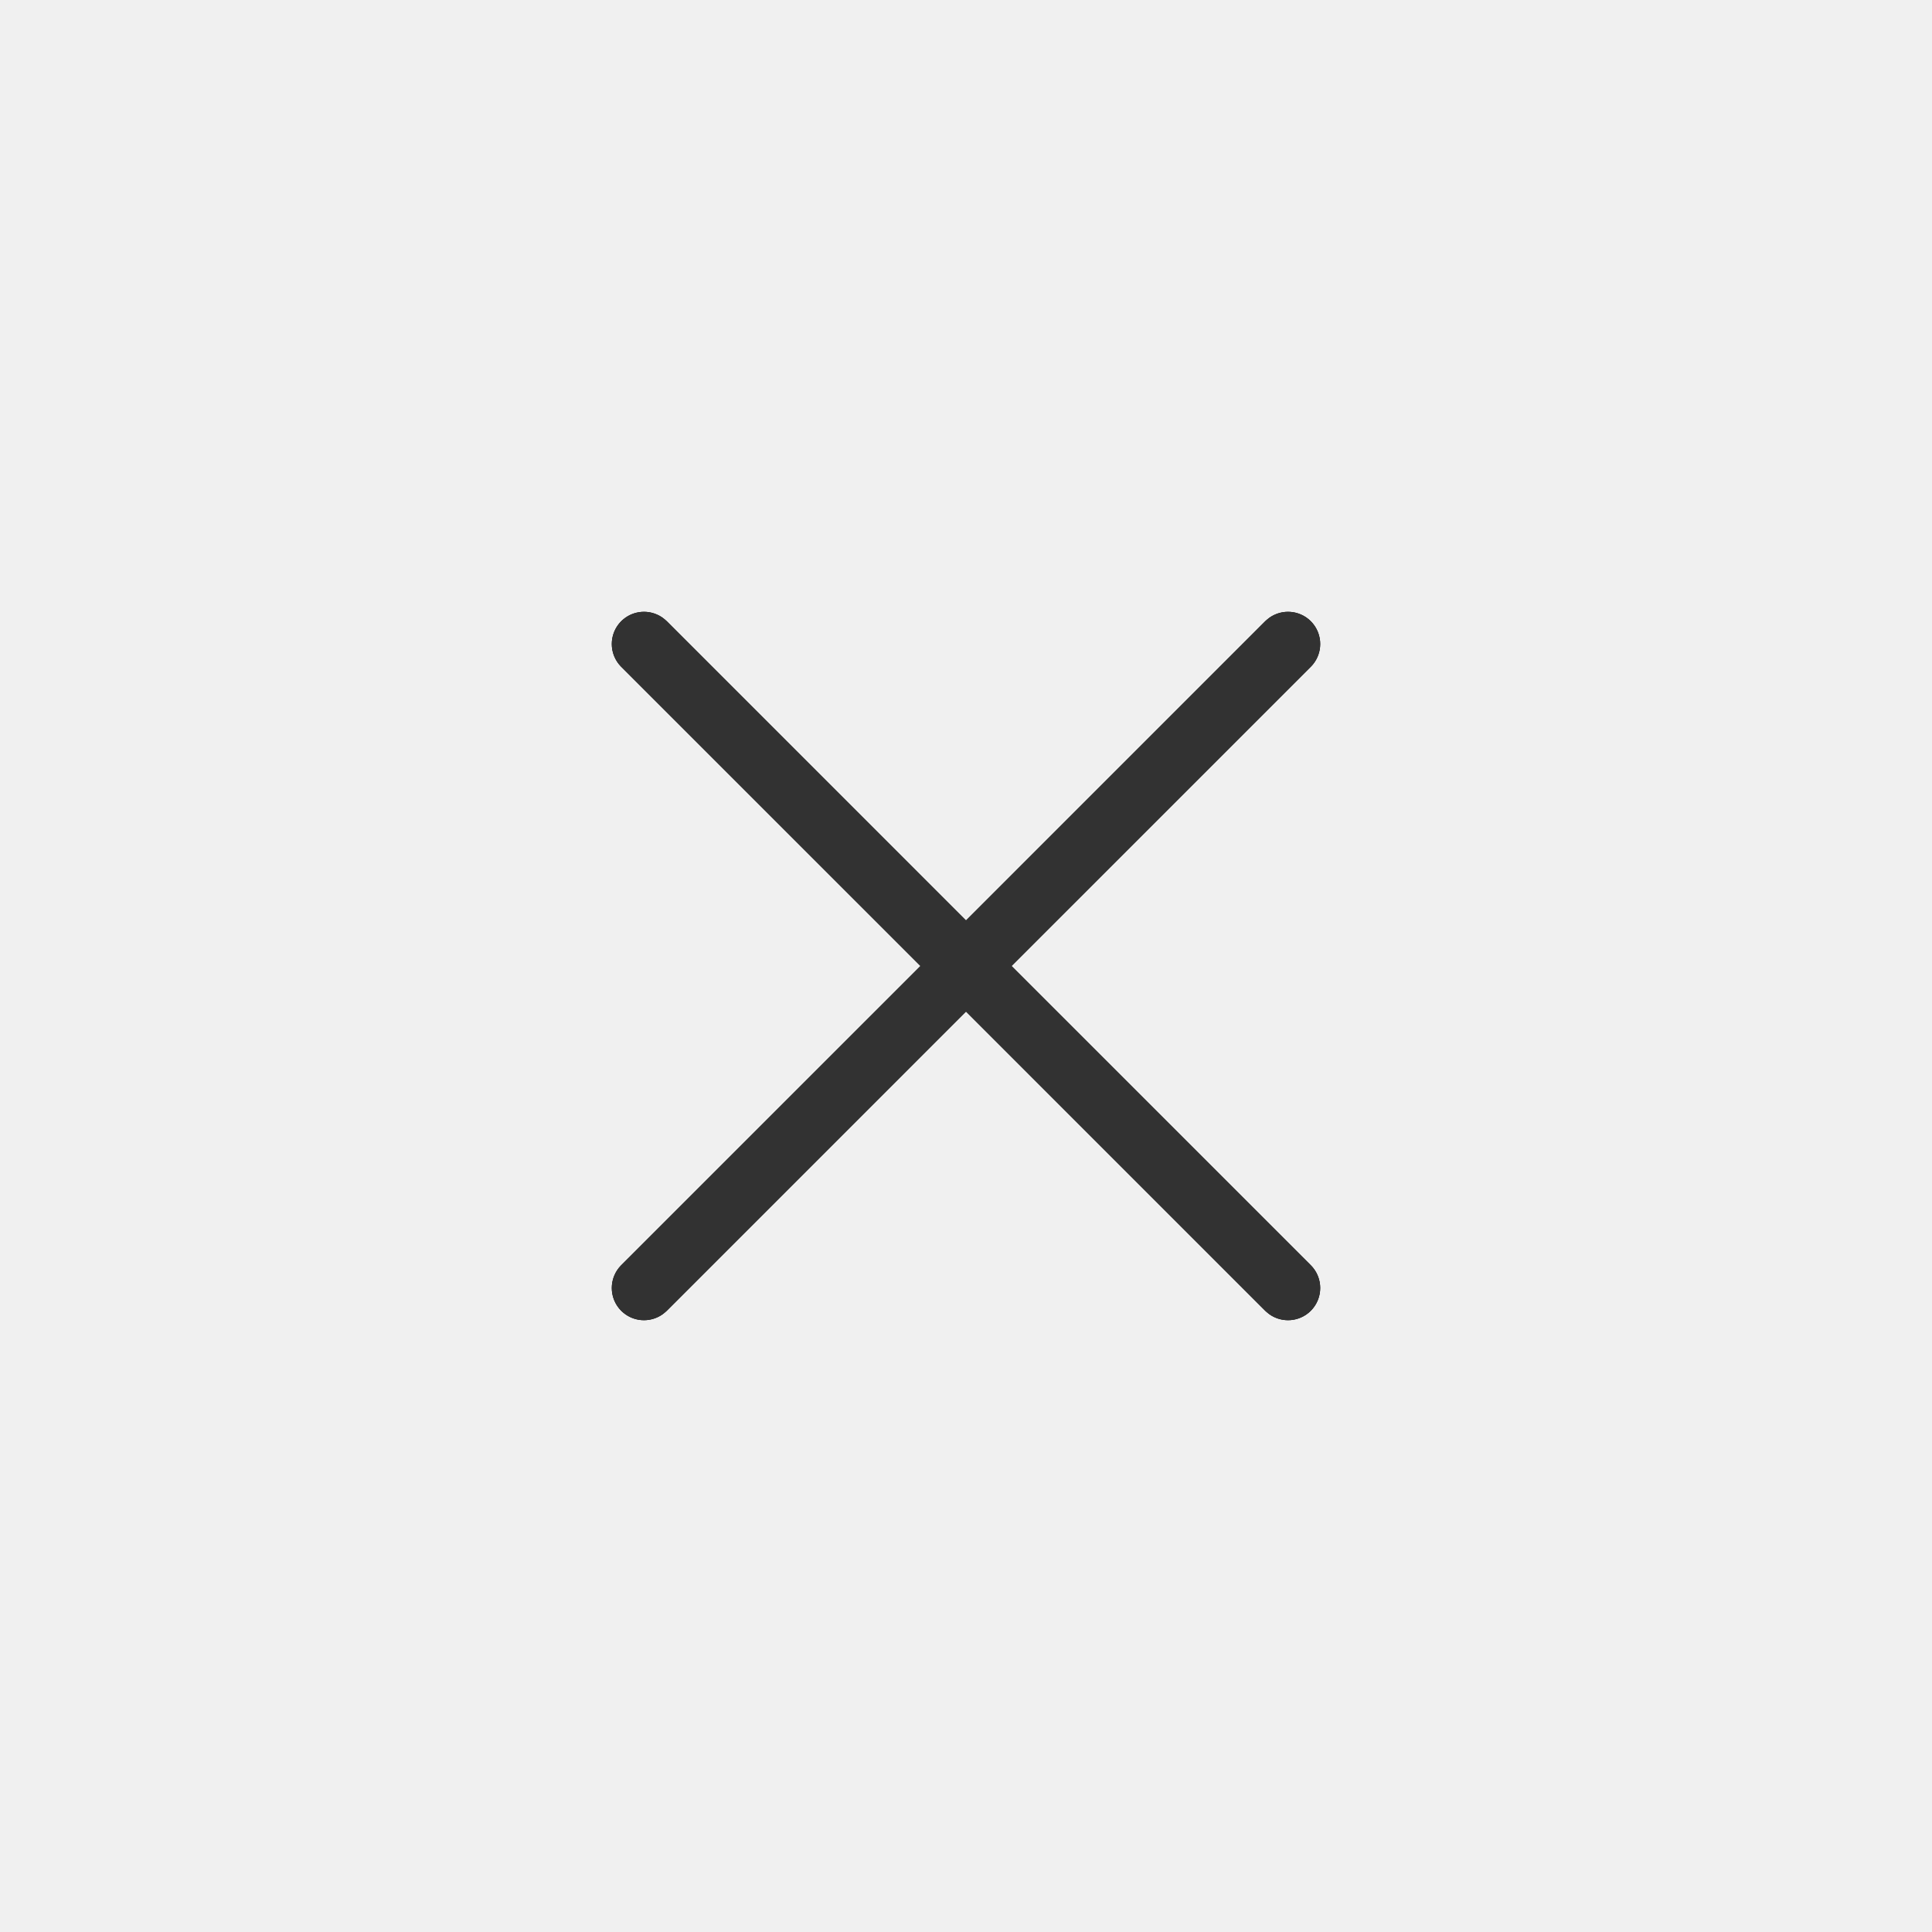
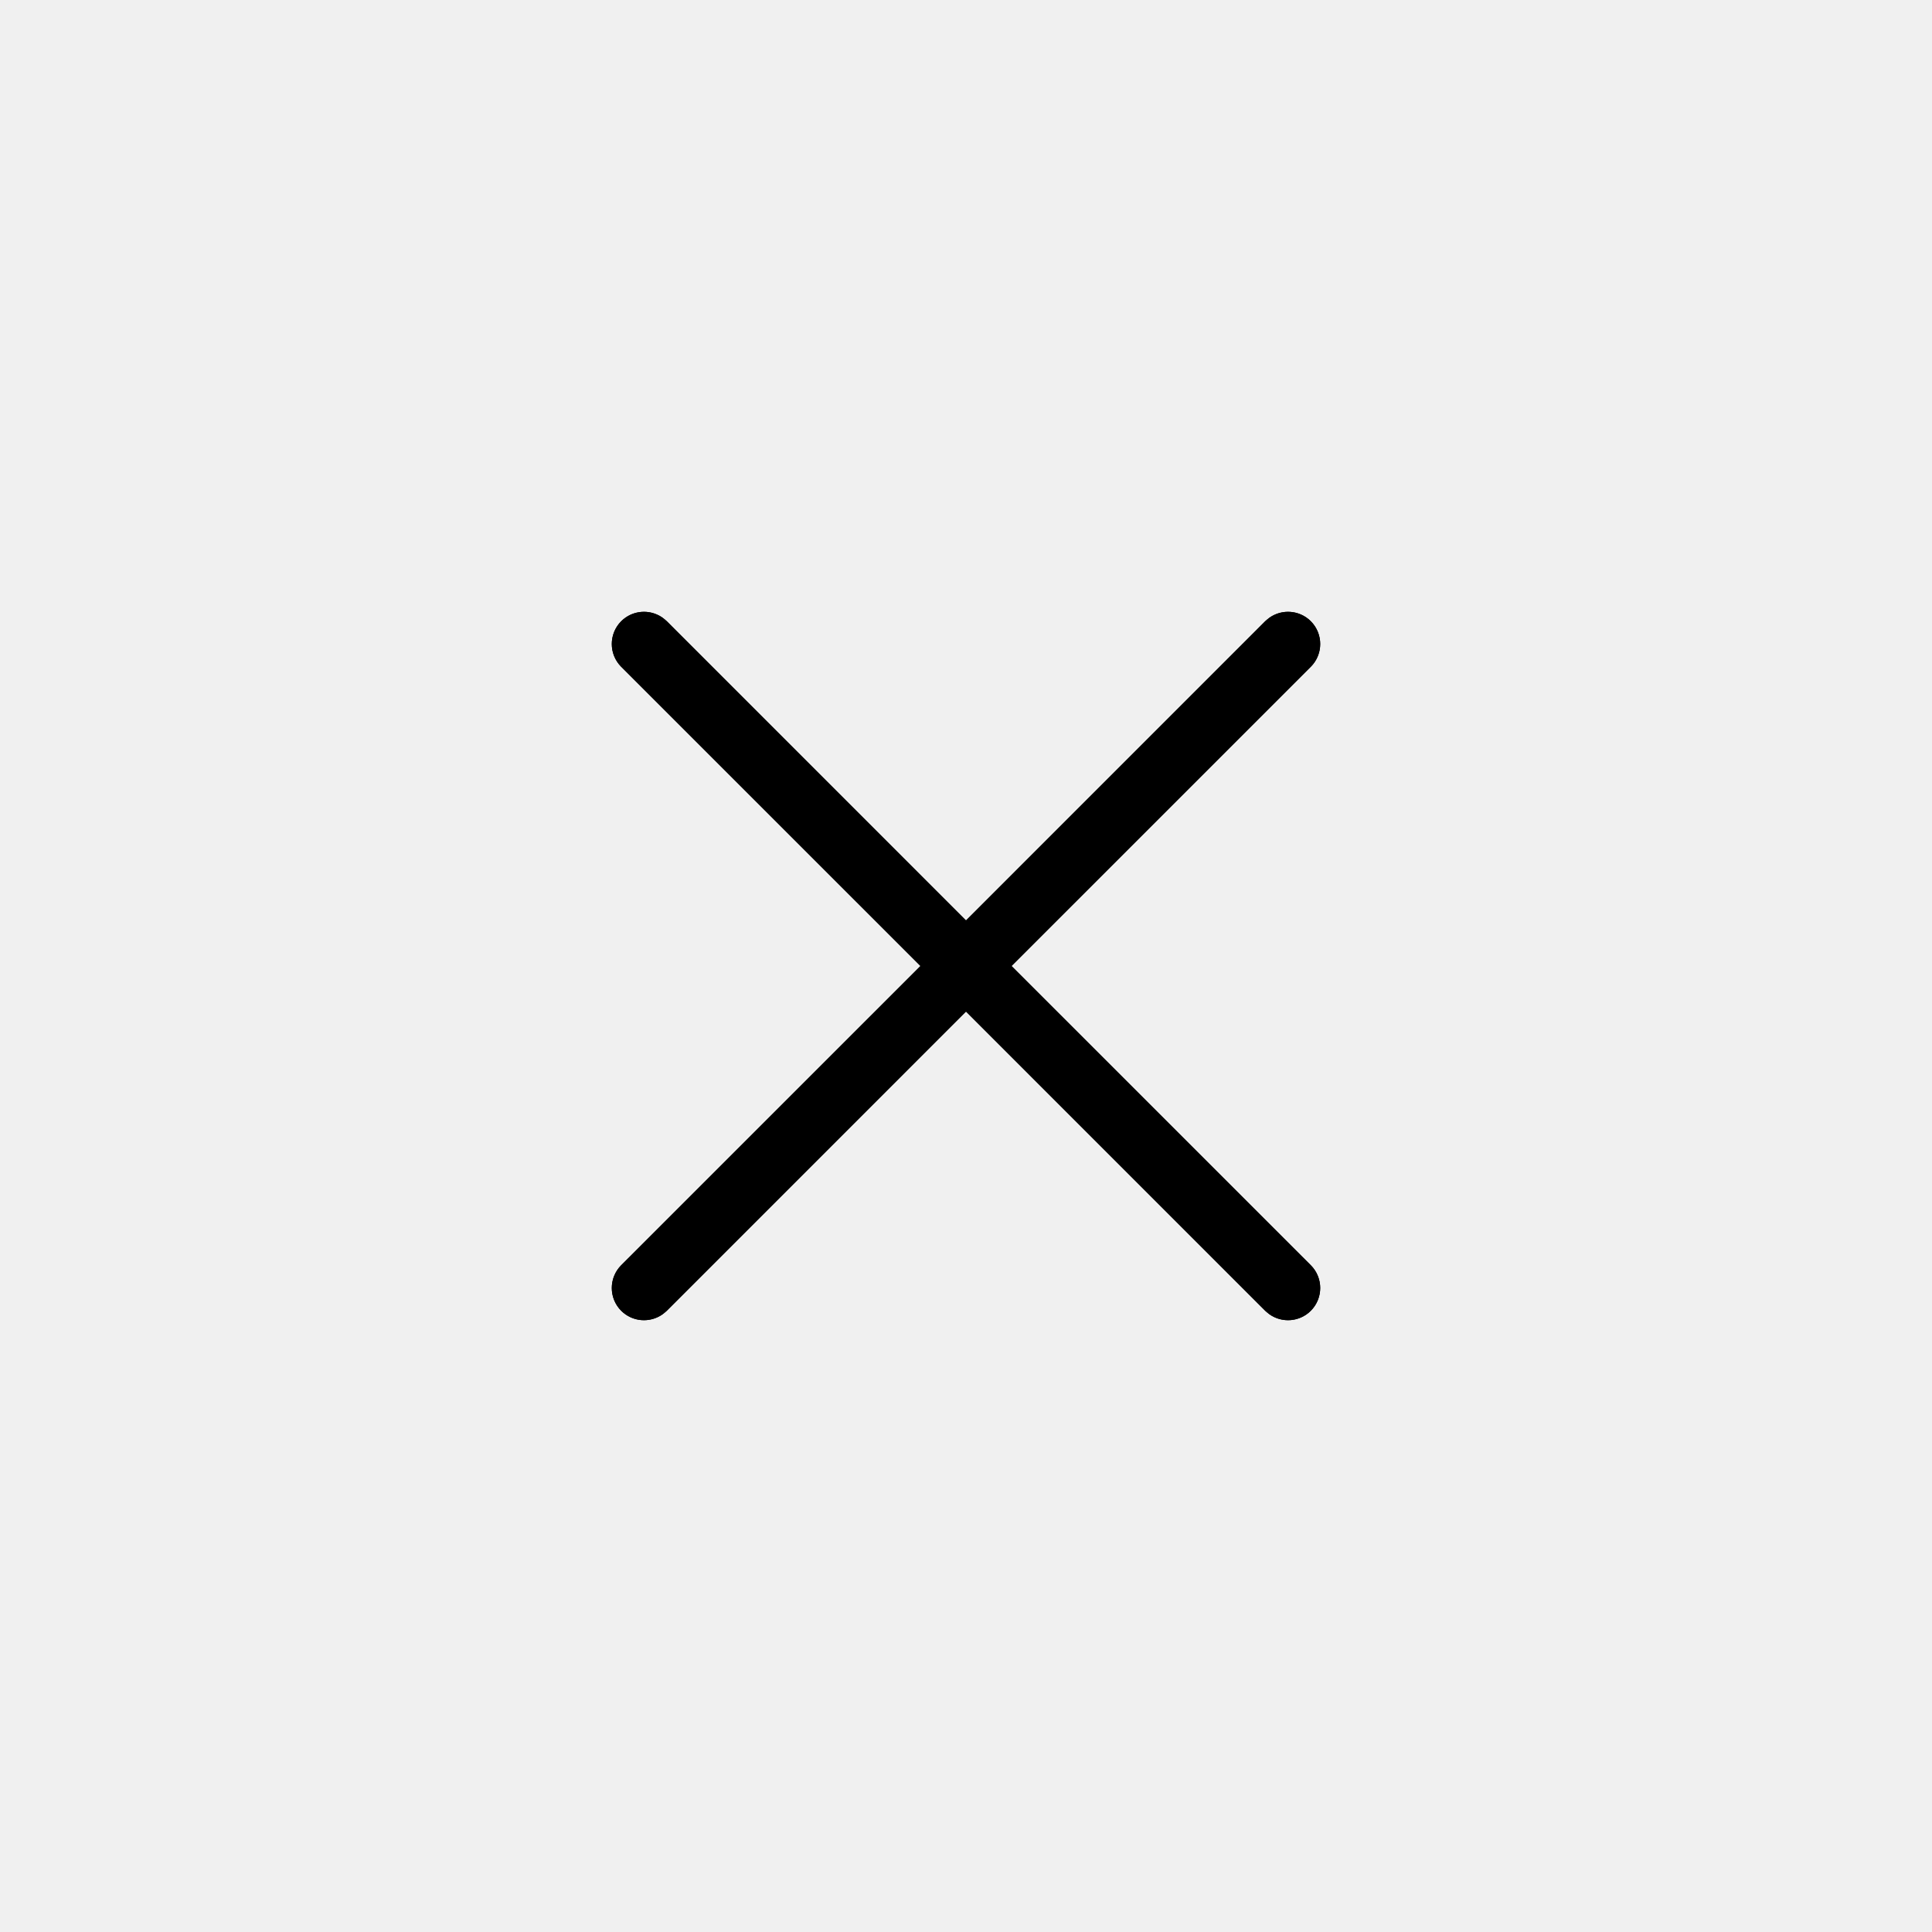
<svg xmlns="http://www.w3.org/2000/svg" width="30" height="30" viewBox="0 0 30 30" fill="none">
  <path d="M10 10L20 20" stroke="currentColor" stroke-linecap="round" stroke-linejoin="round" />
  <path d="M20 10L10 20" stroke="currentColor" stroke-linecap="round" stroke-linejoin="round" />
-   <path fill-rule="evenodd" clip-rule="evenodd" d="M19.716 9.589C19.911 9.454 20.18 9.473 20.354 9.646C20.549 9.842 20.549 10.158 20.354 10.354L15.707 15L20.354 19.646C20.549 19.842 20.549 20.158 20.354 20.354C20.18 20.527 19.911 20.546 19.716 20.411L19.646 20.354L15 15.707L10.354 20.354L10.284 20.411C10.089 20.546 9.82 20.527 9.646 20.354C9.451 20.158 9.451 19.842 9.646 19.646L14.293 15L9.646 10.354C9.451 10.158 9.451 9.842 9.646 9.646C9.82 9.473 10.089 9.454 10.284 9.589L10.354 9.646L15 14.293L19.646 9.646L19.716 9.589Z" fill="#323232" />
+   <path fill-rule="evenodd" clip-rule="evenodd" d="M19.716 9.589C19.911 9.454 20.18 9.473 20.354 9.646C20.549 9.842 20.549 10.158 20.354 10.354L15.707 15L20.354 19.646C20.549 19.842 20.549 20.158 20.354 20.354C20.18 20.527 19.911 20.546 19.716 20.411L19.646 20.354L15 15.707L10.354 20.354L10.284 20.411C10.089 20.546 9.82 20.527 9.646 20.354C9.451 20.158 9.451 19.842 9.646 19.646L14.293 15L9.646 10.354C9.451 10.158 9.451 9.842 9.646 9.646C9.82 9.473 10.089 9.454 10.284 9.589L10.354 9.646L15 14.293L19.646 9.646L19.716 9.589Z" fill="currentColor" />
  <mask id="mask0" mask-type="alpha" maskUnits="userSpaceOnUse" x="9" y="9" width="12" height="12">
-     <path fill-rule="evenodd" clip-rule="evenodd" d="M19.716 9.589C19.911 9.454 20.18 9.473 20.354 9.646C20.549 9.842 20.549 10.158 20.354 10.354L15.707 15L20.354 19.646C20.549 19.842 20.549 20.158 20.354 20.354C20.18 20.527 19.911 20.546 19.716 20.411L19.646 20.354L15 15.707L10.354 20.354L10.284 20.411C10.089 20.546 9.82 20.527 9.646 20.354C9.451 20.158 9.451 19.842 9.646 19.646L14.293 15L9.646 10.354C9.451 10.158 9.451 9.842 9.646 9.646C9.82 9.473 10.089 9.454 10.284 9.589L10.354 9.646L15 14.293L19.646 9.646L19.716 9.589Z" fill="white" />
+     <path fill-rule="evenodd" clip-rule="evenodd" d="M19.716 9.589C19.911 9.454 20.18 9.473 20.354 9.646C20.549 9.842 20.549 10.158 20.354 10.354L15.707 15L20.354 19.646C20.549 19.842 20.549 20.158 20.354 20.354C20.18 20.527 19.911 20.546 19.716 20.411L19.646 20.354L15 15.707L10.354 20.354L10.284 20.411C10.089 20.546 9.82 20.527 9.646 20.354C9.451 20.158 9.451 19.842 9.646 19.646L14.293 15L9.646 10.354C9.451 10.158 9.451 9.842 9.646 9.646C9.82 9.473 10.089 9.454 10.284 9.589L10.354 9.646L15 14.293L19.646 9.646L19.716 9.589Z" fill="currentColor" />
  </mask>
  <g mask="url(#mask0)">
    <rect x="3" y="3" width="24" height="24" fill="" />
  </g>
</svg>
